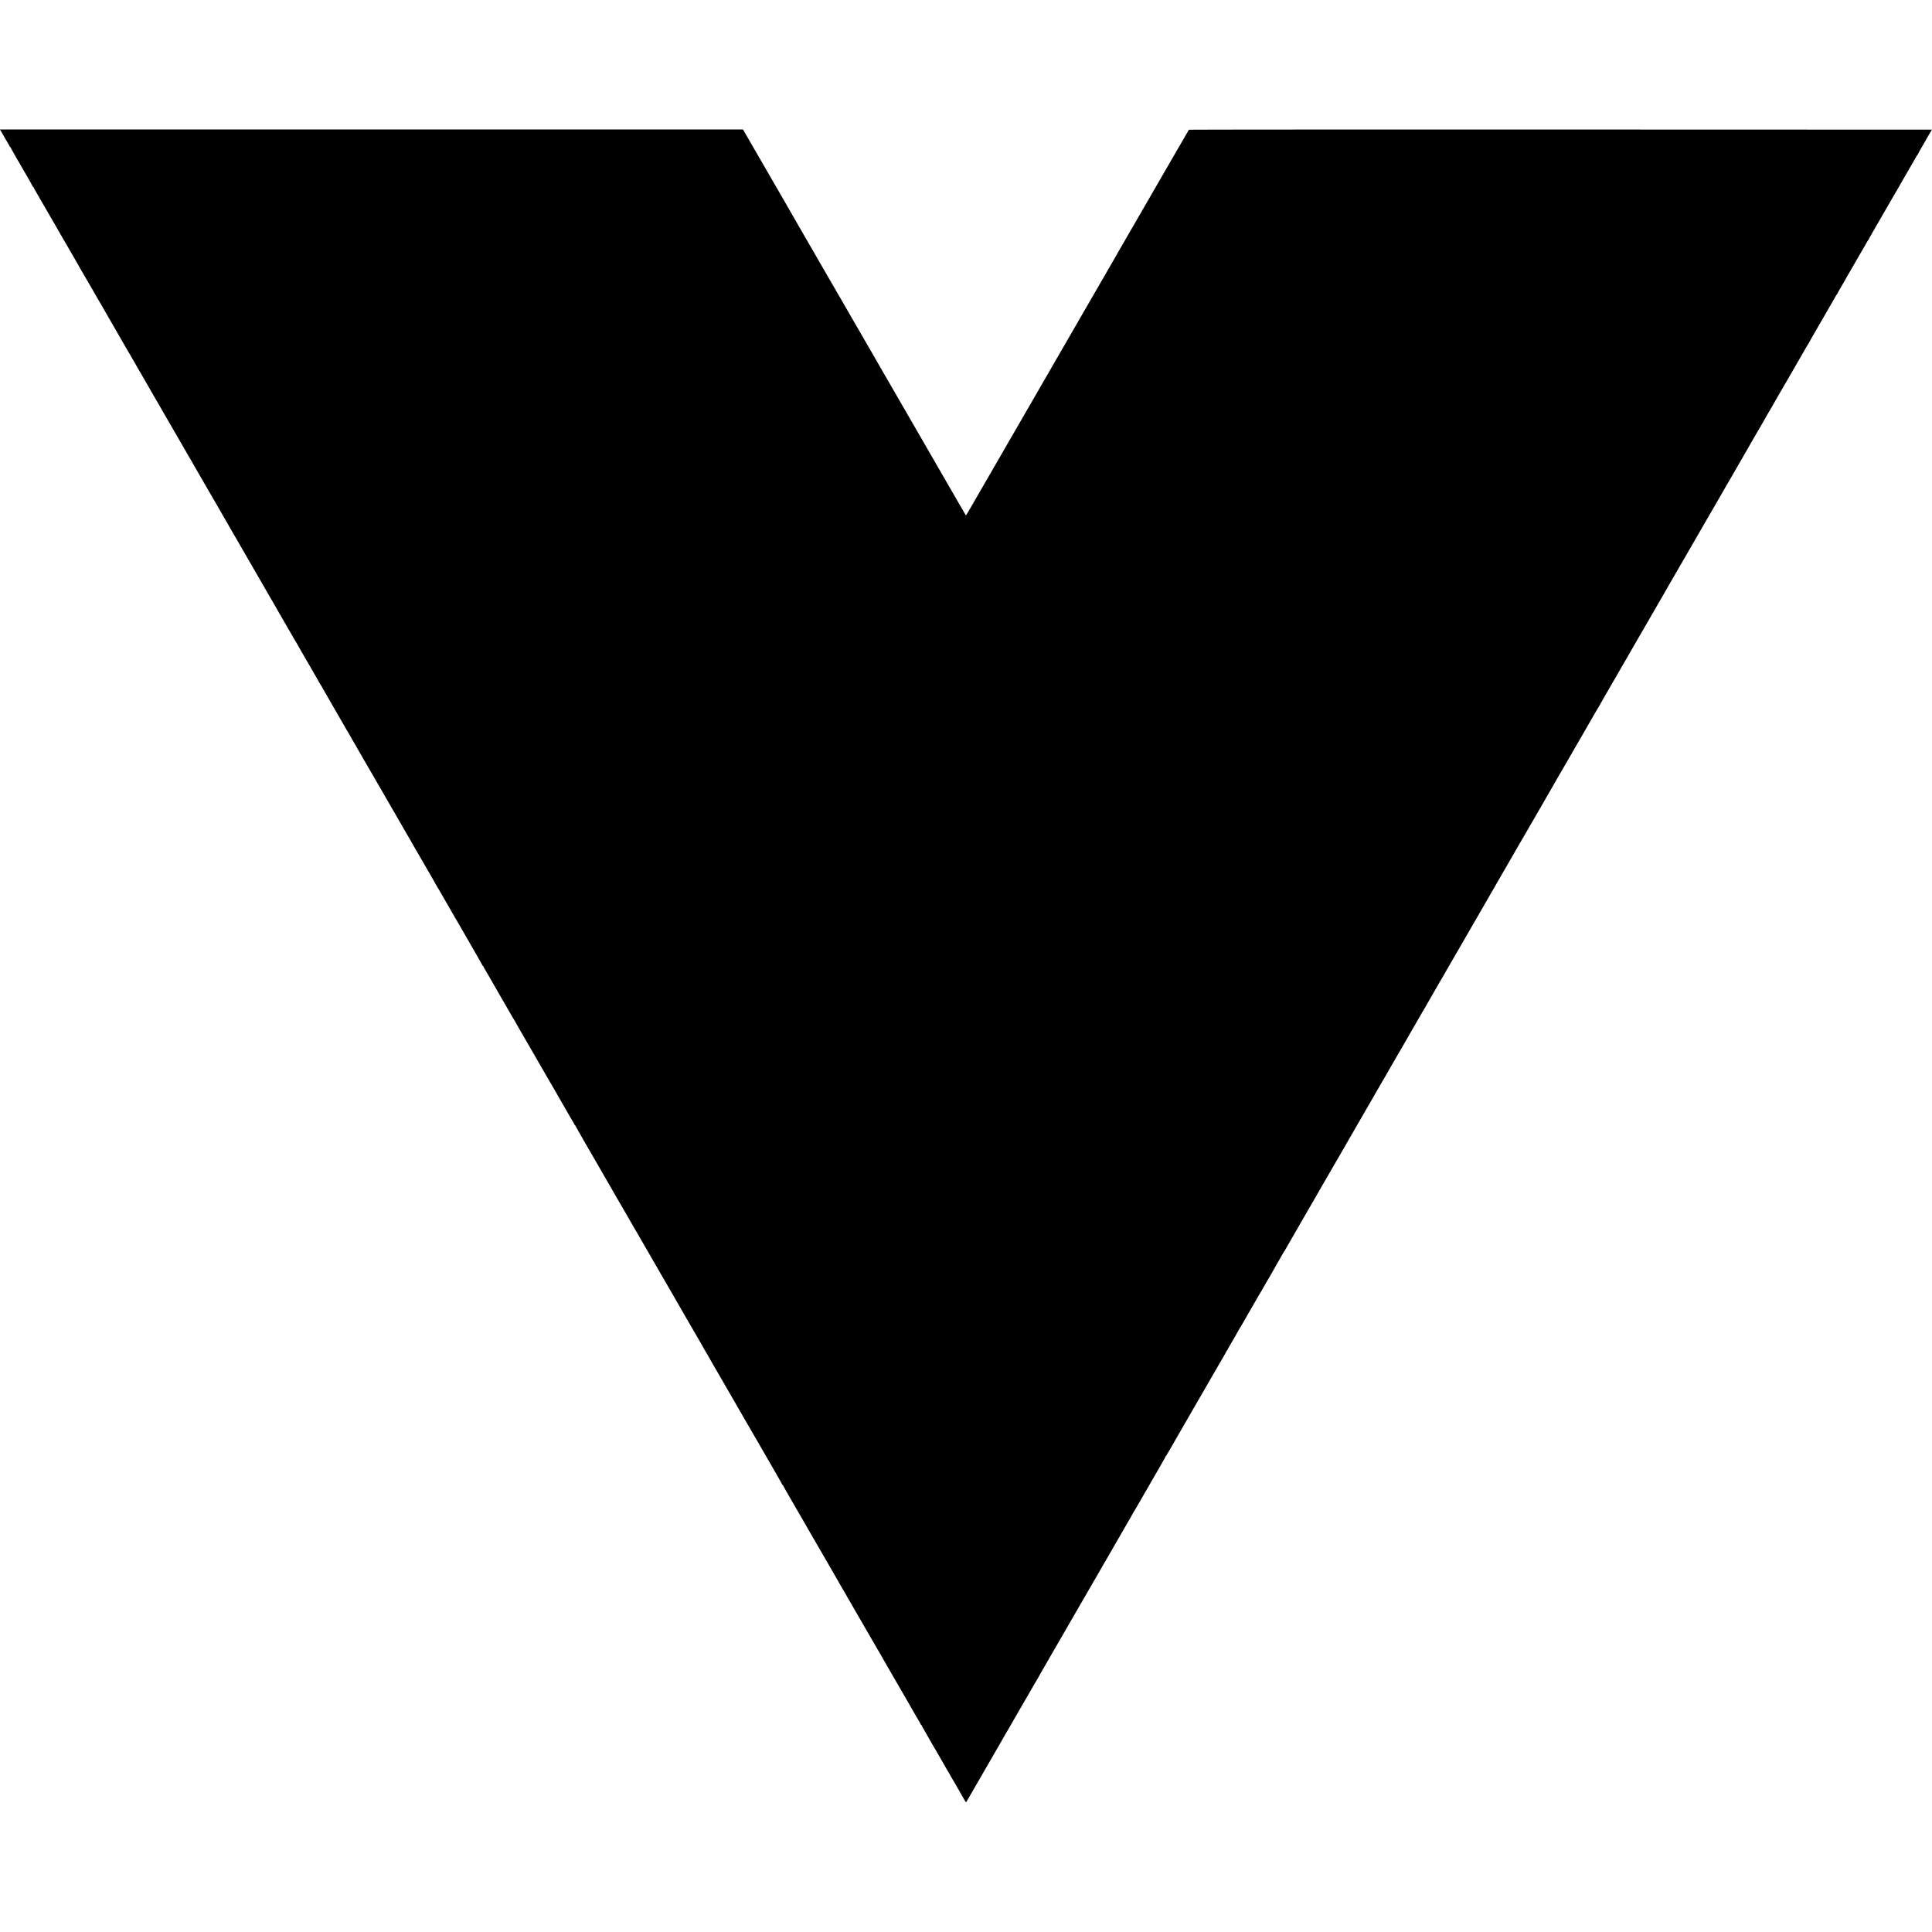
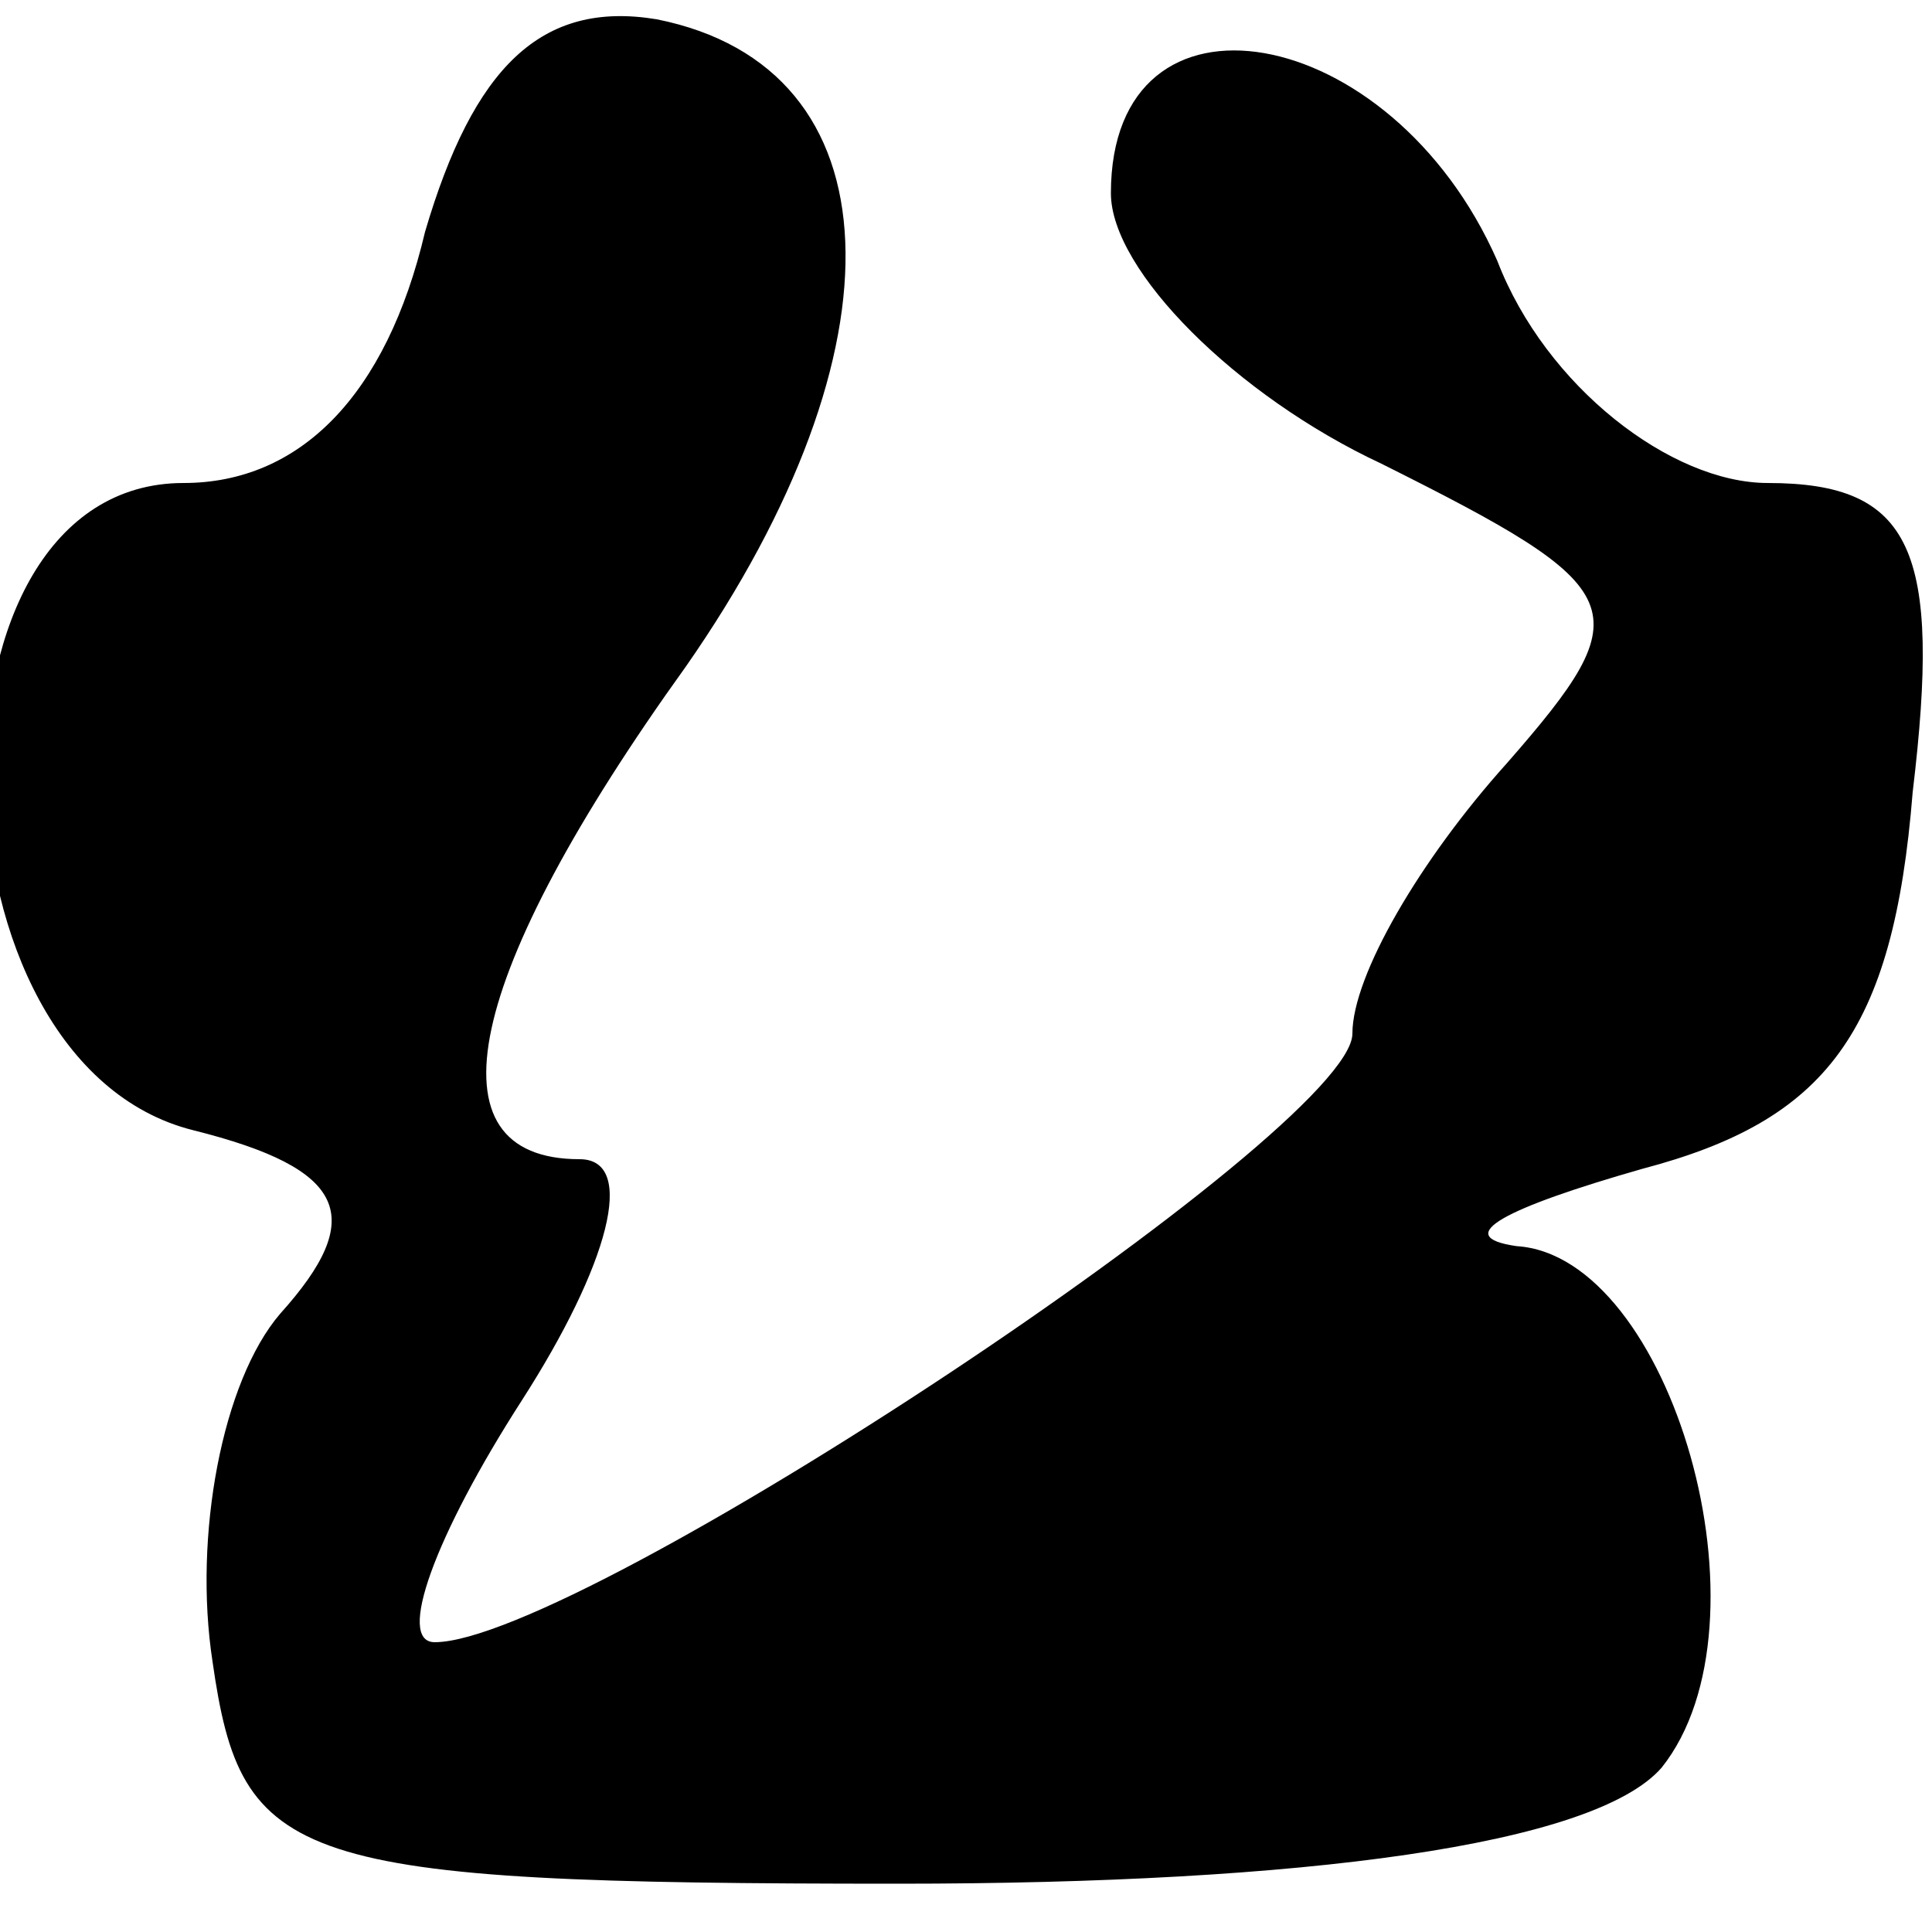
- <svg xmlns="http://www.w3.org/2000/svg" version="1.0" width="16pt" height="16pt" viewBox="0 0 16 16" preserveAspectRatio="xMidYMid meet">
-   <g transform="translate(0,16) scale(0.00032,-0.00032)" fill="#000000" stroke="none">
-     <path d="M18 46618 c45 -75 122 -207 122 -211 0 -2 25 -45 55 -95 30 -50 55 -96 55 -102 0 -5 5 -10 10 -10 6 0 10 -4 10 -9 0 -5 73 -135 161 -288 89 -153 173 -298 187 -323 14 -25 32 -57 41 -72 88 -149 187 -324 189 -335 2 -7 8 -13 13 -13 5 0 9 -4 9 -10 0 -5 46 -89 103 -187 175 -302 490 -846 507 -876 8 -16 20 -36 25 -45 28 -46 290 -498 339 -585 13 -23 74 -129 136 -236 61 -107 123 -215 137 -240 14 -25 29 -50 33 -56 5 -5 23 -37 40 -70 18 -33 38 -67 44 -75 11 -16 21 -33 63 -109 14 -25 29 -50 33 -56 4 -5 21 -35 38 -65 55 -100 261 -455 269 -465 4 -5 14 -21 20 -35 15 -29 41 -75 103 -180 24 -41 52 -88 60 -105 9 -16 57 -100 107 -185 112 -193 362 -626 380 -660 8 -14 23 -38 33 -55 11 -16 23 -37 27 -45 4 -8 26 -46 48 -85 23 -38 53 -90 67 -115 46 -81 64 -113 178 -310 62 -107 121 -210 132 -227 37 -67 56 -99 85 -148 16 -27 32 -57 36 -65 4 -8 15 -27 25 -42 9 -15 53 -89 96 -165 44 -76 177 -307 296 -513 120 -206 268 -463 330 -570 131 -227 117 -203 200 -348 36 -62 73 -125 82 -140 10 -15 21 -34 25 -42 4 -8 20 -37 36 -65 17 -27 38 -65 48 -82 49 -85 64 -111 87 -153 13 -25 28 -49 32 -55 4 -5 78 -134 165 -285 87 -151 166 -288 176 -305 10 -16 26 -43 35 -59 9 -17 125 -217 257 -445 132 -229 253 -441 270 -471 17 -30 45 -79 64 -108 18 -29 33 -54 33 -57 0 -2 20 -37 44 -77 24 -40 123 -212 221 -383 97 -170 190 -330 205 -355 16 -25 39 -65 53 -90 13 -25 81 -144 152 -265 70 -121 137 -238 150 -260 12 -22 37 -65 55 -95 18 -30 43 -73 55 -95 12 -22 48 -85 80 -140 77 -132 163 -280 190 -330 13 -22 71 -123 130 -225 59 -102 116 -199 126 -217 10 -17 29 -50 43 -72 15 -22 26 -43 26 -45 0 -2 27 -50 60 -106 33 -56 60 -103 60 -105 0 -2 55 -98 90 -155 8 -14 182 -316 239 -414 13 -22 45 -79 72 -124 27 -46 49 -86 49 -89 0 -2 14 -24 30 -48 16 -24 30 -46 30 -49 0 -5 74 -135 100 -176 5 -8 24 -42 43 -75 50 -88 58 -101 262 -455 104 -179 199 -345 213 -370 14 -25 28 -49 32 -55 4 -5 17 -26 28 -45 10 -19 62 -109 114 -200 114 -197 133 -230 170 -295 16 -27 33 -57 38 -65 17 -28 96 -165 103 -180 4 -8 16 -28 26 -45 10 -16 77 -131 148 -255 72 -124 181 -313 243 -420 62 -107 121 -209 131 -227 35 -62 323 -560 392 -678 38 -66 83 -145 100 -175 16 -30 33 -59 37 -65 4 -5 17 -27 29 -47 34 -61 56 -100 90 -156 17 -29 31 -55 31 -57 0 -2 17 -32 39 -67 21 -35 134 -229 251 -433 117 -203 235 -407 261 -451 27 -45 49 -85 49 -88 0 -4 8 -19 19 -34 15 -21 200 -341 309 -533 10 -19 33 -58 51 -87 17 -29 31 -54 31 -56 0 -2 25 -44 55 -94 30 -50 55 -95 55 -98 0 -4 6 -15 14 -23 7 -9 27 -41 43 -71 17 -30 170 -297 342 -594 171 -296 311 -542 311 -547 0 -5 5 -9 10 -9 6 0 10 -4 10 -10 0 -5 22 -47 49 -92 27 -46 58 -99 68 -118 24 -43 81 -140 93 -160 5 -8 66 -114 135 -235 69 -121 130 -227 135 -235 12 -21 259 -447 283 -490 10 -19 28 -47 38 -62 11 -14 19 -29 19 -32 0 -3 37 -69 83 -148 99 -170 305 -526 337 -583 13 -22 31 -53 41 -70 11 -16 22 -37 26 -45 7 -14 82 -146 103 -180 14 -24 181 -311 205 -355 13 -22 46 -80 75 -130 29 -49 64 -110 78 -135 14 -25 51 -88 82 -140 31 -52 59 -102 63 -110 4 -8 18 -33 31 -55 205 -353 284 -489 309 -535 17 -30 45 -78 62 -106 18 -28 36 -60 39 -72 4 -12 12 -22 17 -22 5 0 9 -4 9 -10 0 -5 109 -197 241 -427 133 -230 250 -431 259 -448 51 -90 222 -385 280 -485 37 -63 78 -135 92 -160 14 -25 67 -117 118 -205 51 -88 101 -175 111 -193 34 -58 55 -95 149 -257 51 -88 101 -173 110 -190 9 -16 76 -131 147 -255 72 -124 140 -241 151 -260 61 -108 281 -489 355 -615 38 -66 77 -133 87 -150 35 -63 91 -161 100 -175 14 -23 99 -169 128 -220 54 -97 135 -235 142 -245 4 -5 20 -32 35 -60 26 -48 238 -416 276 -480 10 -16 26 -46 37 -65 30 -53 382 -661 403 -695 10 -16 22 -37 26 -45 4 -8 26 -48 50 -88 24 -41 43 -75 43 -77 0 -2 22 -40 50 -85 27 -45 50 -84 50 -86 0 -3 38 -69 83 -147 84 -142 302 -520 340 -587 10 -19 34 -60 52 -90 18 -30 44 -75 57 -100 14 -25 45 -79 70 -120 25 -41 56 -96 70 -121 14 -25 77 -133 138 -240 62 -107 122 -210 132 -229 25 -43 310 -535 337 -581 11 -19 26 -45 34 -59 17 -32 238 -414 266 -460 11 -19 24 -41 28 -49 3 -7 75 -133 160 -278 84 -146 153 -269 153 -274 0 -5 5 -9 10 -9 6 0 10 -4 10 -10 0 -5 82 -150 181 -322 182 -314 201 -346 240 -415 12 -21 80 -139 152 -263 71 -124 141 -245 155 -270 14 -25 28 -49 32 -55 6 -8 145 -248 220 -380 37 -66 209 -362 229 -395 11 -19 24 -42 28 -49 4 -8 67 -118 140 -243 73 -125 133 -230 133 -233 0 -2 15 -28 33 -57 19 -29 47 -78 64 -108 17 -30 53 -93 79 -139 53 -90 82 -141 157 -272 82 -142 115 -199 381 -659 142 -245 268 -463 281 -485 12 -22 71 -125 132 -230 60 -104 172 -298 248 -430 76 -132 146 -253 156 -270 11 -16 22 -36 26 -44 3 -8 30 -54 60 -103 29 -49 53 -91 53 -93 0 -3 18 -34 40 -70 22 -36 40 -67 40 -69 0 -2 37 -66 81 -142 45 -77 98 -168 119 -204 20 -36 47 -81 58 -100 12 -19 27 -47 33 -62 6 -16 15 -28 20 -28 5 0 9 -4 9 -9 0 -6 63 -118 140 -251 77 -133 140 -243 140 -245 0 -2 18 -33 41 -70 22 -37 49 -83 60 -101 10 -19 29 -51 40 -71 25 -45 109 -189 126 -218 7 -11 17 -29 22 -40 6 -11 22 -38 35 -60 14 -22 37 -62 52 -90 14 -27 35 -62 45 -77 11 -14 19 -29 19 -32 0 -3 18 -35 40 -71 22 -36 40 -67 40 -69 0 -2 19 -35 42 -72 23 -38 55 -94 72 -124 26 -47 139 -244 171 -298 6 -9 21 -36 34 -60 28 -48 37 -51 51 -19 6 12 19 36 29 52 10 17 27 46 38 65 11 19 104 181 208 360 103 179 199 345 213 370 14 25 42 74 64 109 21 34 38 65 38 67 0 2 18 33 40 69 22 36 40 67 40 69 0 3 177 310 199 346 16 26 136 234 140 244 2 5 25 44 52 88 27 44 49 81 49 84 0 2 18 34 40 70 22 36 40 67 40 69 0 2 20 36 43 77 35 58 169 289 297 513 9 17 50 86 90 155 40 69 86 150 103 180 16 30 35 62 41 70 6 8 16 24 22 35 35 64 72 129 167 293 59 100 116 199 127 220 11 20 30 53 41 72 43 72 1070 1850 1121 1940 14 25 65 113 113 195 48 83 96 166 107 185 10 19 28 50 38 68 11 18 73 124 137 235 64 111 175 303 246 427 71 124 173 299 225 390 52 91 116 202 143 248 27 45 49 85 49 89 0 4 6 14 14 22 7 9 28 43 46 76 26 47 251 436 378 655 11 19 29 51 40 70 11 19 101 176 201 348 99 172 181 317 181 323 0 5 5 9 10 9 6 0 10 5 10 11 0 6 8 23 18 37 11 15 32 52 49 82 16 30 130 228 253 440 122 212 234 405 248 430 13 25 39 70 57 100 39 65 69 117 130 225 25 44 50 87 55 95 12 19 78 134 220 380 61 107 129 224 150 260 161 277 222 382 246 425 15 28 47 83 71 123 24 41 43 78 43 83 0 5 4 9 8 9 4 0 13 12 19 28 7 15 23 45 36 67 66 110 277 478 277 483 0 3 6 13 14 21 7 9 27 41 43 71 17 30 45 80 63 110 34 57 375 649 394 685 6 11 16 27 22 35 6 8 26 42 44 75 18 33 41 74 51 90 10 17 24 41 32 55 54 97 72 128 88 152 11 14 19 28 19 30 0 3 79 141 175 308 96 167 175 305 175 308 0 3 6 13 14 21 7 9 26 39 41 66 33 60 276 483 338 587 24 40 46 80 50 88 4 8 13 24 20 35 14 23 95 163 125 215 11 19 52 91 92 160 40 69 80 139 90 155 9 17 103 179 207 360 105 182 200 346 211 365 103 181 463 802 489 845 7 11 15 27 19 35 4 8 29 51 55 95 64 110 828 1433 848 1470 9 17 24 41 33 55 9 14 29 48 45 77 15 28 52 93 82 145 30 51 62 107 71 123 17 30 231 398 400 690 51 88 103 179 115 202 12 23 26 48 32 55 6 7 24 38 40 68 17 30 61 107 98 170 37 63 84 144 103 180 19 36 41 72 48 81 8 8 14 18 14 21 0 4 27 51 59 106 32 55 72 124 89 154 16 29 71 125 122 213 51 88 104 180 118 205 13 25 28 50 32 55 4 6 17 26 28 45 11 19 45 80 77 135 31 55 66 116 77 135 11 19 88 152 171 295 401 694 620 1072 650 1125 11 19 87 152 170 295 83 143 158 273 166 288 9 16 21 36 26 45 6 9 31 52 55 96 25 43 54 94 66 115 11 20 95 164 186 321 91 157 173 299 182 315 9 17 26 46 37 65 12 19 66 114 121 210 56 96 108 186 117 200 8 14 24 40 34 59 24 45 383 664 412 713 5 9 17 29 26 45 15 28 120 210 241 419 36 61 68 117 72 125 4 8 12 23 19 34 35 57 245 420 262 453 11 20 35 61 53 90 17 29 32 54 32 56 0 3 28 51 62 108 33 57 70 119 80 138 10 19 23 42 28 50 5 8 32 53 59 100 27 47 149 258 271 470 122 212 234 405 248 430 30 53 62 108 80 135 6 11 15 27 19 35 4 8 85 150 181 315 96 165 187 323 202 350 31 56 116 202 130 225 5 8 25 42 43 75 19 33 92 159 162 280 149 257 157 271 202 350 19 33 38 67 43 75 9 14 228 392 275 475 12 22 55 96 95 165 40 69 80 139 90 155 24 42 202 350 221 383 9 15 27 47 41 72 14 25 75 131 136 236 61 106 121 210 134 232 99 172 271 470 279 482 5 8 23 40 40 70 18 30 81 141 142 245 60 105 121 210 135 235 14 25 71 124 127 220 56 96 143 247 194 335 51 88 96 167 102 175 14 24 180 311 204 355 23 43 340 590 356 615 5 8 50 87 101 175 171 301 517 898 582 1008 25 43 46 81 46 83 0 2 12 23 27 47 14 23 40 67 56 97 16 30 35 62 42 70 7 8 15 22 18 30 4 8 20 38 37 65 16 28 33 57 37 65 6 12 111 196 143 250 5 8 55 95 112 193 57 98 113 195 126 215 12 20 27 46 32 57 6 11 14 27 20 35 5 8 76 130 156 270 80 140 165 287 187 325 23 39 52 90 66 115 13 25 30 52 37 61 8 8 14 18 14 21 0 4 41 77 92 165 50 87 175 302 276 478 101 176 208 360 236 408 28 49 67 117 86 152 19 35 41 70 48 77 6 6 12 15 12 19 0 7 124 224 167 291 12 21 23 40 23 42 0 2 21 40 46 83 26 43 55 92 64 109 54 95 327 568 354 614 19 30 45 75 59 100 71 128 82 145 89 148 4 2 8 8 8 13 0 5 42 82 94 172 311 538 496 858 518 897 14 25 40 70 58 100 18 30 42 71 53 90 10 19 79 139 152 265 73 127 142 246 153 265 10 19 43 76 72 125 29 50 63 108 75 130 65 116 80 140 87 143 4 2 8 8 8 12 0 8 114 212 140 250 6 8 14 24 20 35 5 11 54 97 108 190 l100 170 -9611 3 c-5286 1 -9614 -1 -9618 -5 -5 -6 -419 -719 -619 -1068 -89 -155 -267 -463 -323 -560 -38 -66 -81 -140 -95 -165 -31 -56 -263 -457 -526 -910 -110 -190 -224 -388 -254 -440 -29 -52 -61 -109 -71 -125 -23 -39 -243 -420 -268 -465 -11 -19 -204 -352 -428 -740 -224 -388 -477 -826 -563 -975 -85 -148 -185 -322 -222 -385 -37 -63 -120 -207 -185 -320 -65 -113 -177 -306 -248 -430 -72 -124 -172 -297 -222 -385 -51 -88 -142 -245 -202 -350 -131 -226 -247 -427 -408 -705 -65 -113 -249 -432 -410 -710 -160 -278 -388 -673 -506 -877 -118 -205 -216 -373 -219 -373 -3 0 -52 82 -109 183 -58 100 -144 250 -192 332 -95 164 -402 696 -647 1120 -85 149 -228 396 -317 550 -212 365 -982 1700 -1008 1745 -10 19 -43 76 -72 125 -29 50 -64 110 -77 135 -14 25 -63 110 -110 190 -47 80 -96 165 -110 190 -14 25 -99 171 -188 325 -89 154 -174 300 -188 325 -13 25 -64 113 -112 195 -48 83 -140 242 -205 355 -65 113 -183 317 -263 454 -79 137 -152 264 -163 282 -50 89 -335 583 -354 614 -12 19 -34 58 -50 85 -15 28 -129 226 -253 440 -124 215 -235 408 -247 430 -12 22 -69 121 -127 220 -58 99 -226 389 -373 645 -148 256 -324 561 -392 678 -67 117 -134 232 -147 255 -13 23 -33 59 -46 80 l-22 37 -9615 0 -9615 0 20 -32z" />
+ <svg xmlns="http://www.w3.org/2000/svg" version="1.0" width="20pt" height="20pt" viewBox="0 0 20 20" preserveAspectRatio="xMidYMid meet">
+   <g transform="translate(0,20) scale(0.1,-0.1)" fill="#000000" stroke="none">
+     <path d="M44 176 c-4 -17 -13 -26 -25 -26 -28 0 -27 -60 1 -67 16 -4 18 -9 9 -19 -6 -7 -9 -23 -7 -36 3 -21 8 -23 71 -23 42 0 72 4 79 12 12 15 1 53 -15 54 -7 1 -1 4 13 8 19 5 26 14 28 39 3 25 0 32 -15 32 -10 0 -23 10 -28 23 -11 25 -40 30 -40 7 0 -8 13 -21 28 -28 26 -13 27 -15 13 -31 -9 -10 -16 -22 -16 -28 0 -10 -80 -63 -95 -63 -4 0 0 11 9 25 9 14 12 25 6 25 -16 0 -12 19 11 51 23 33 22 62 -3 67 -12 2 -19 -5 -24 -22z" />
  </g>
</svg>
